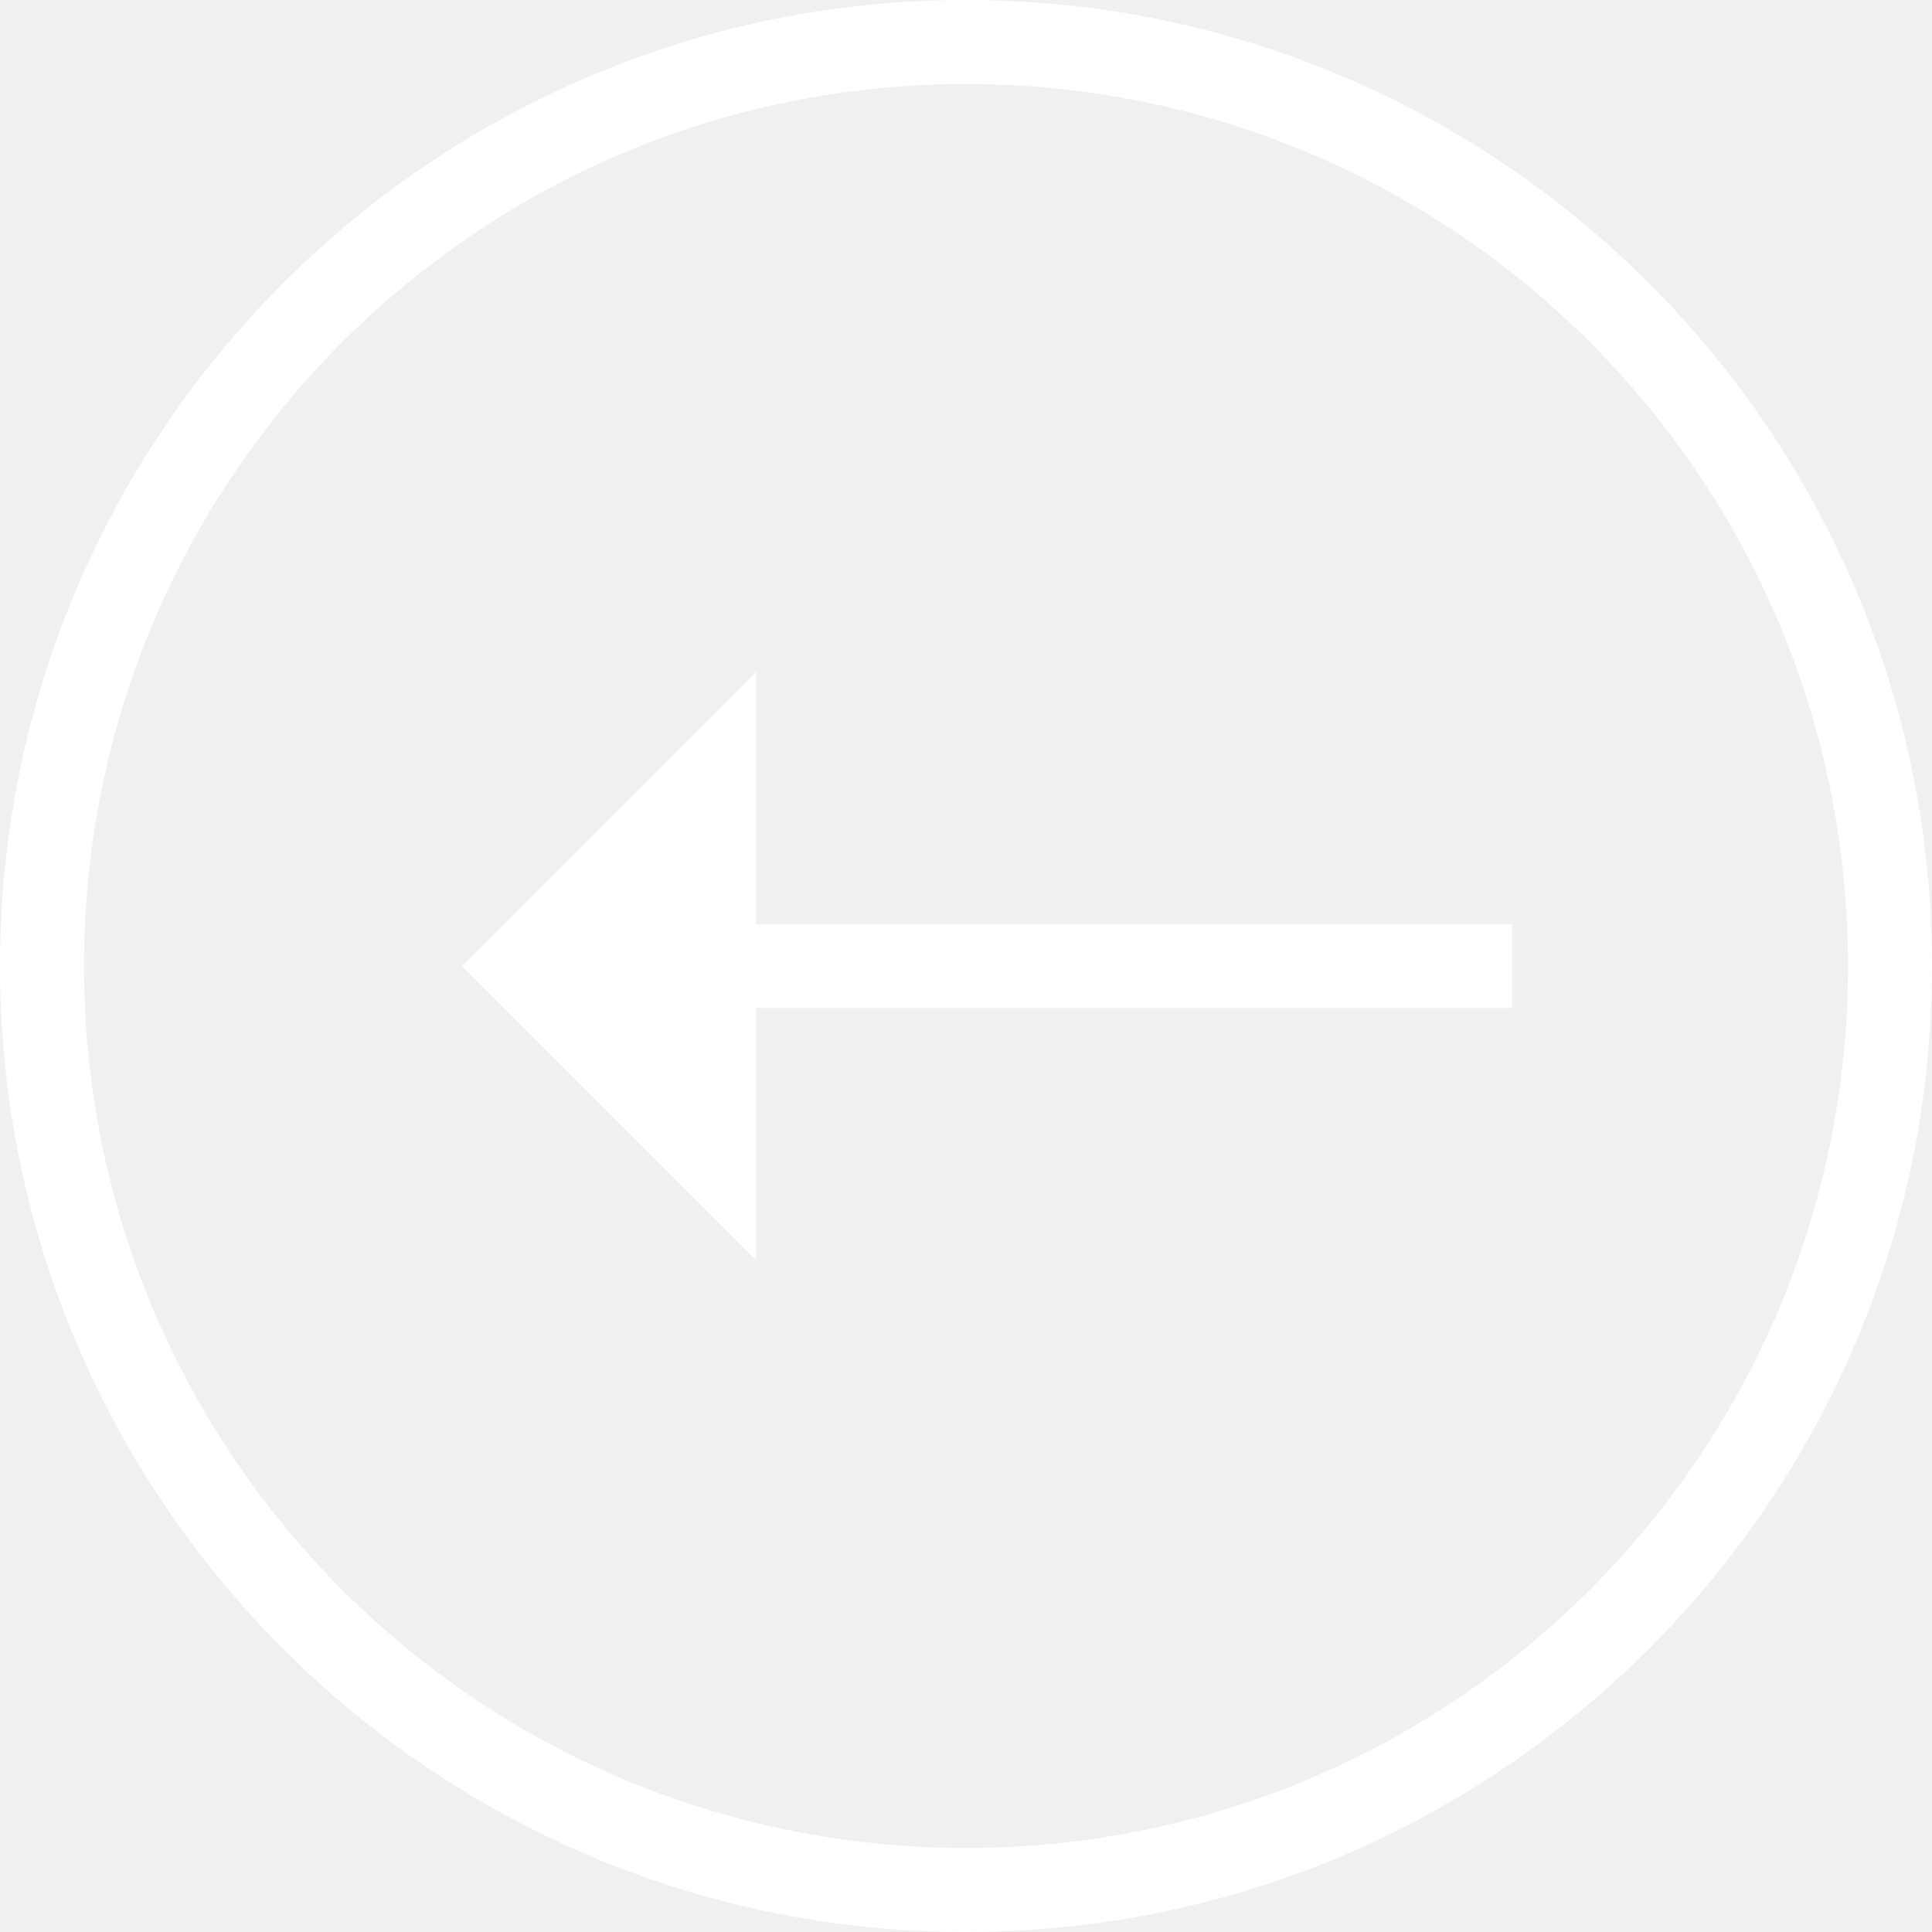
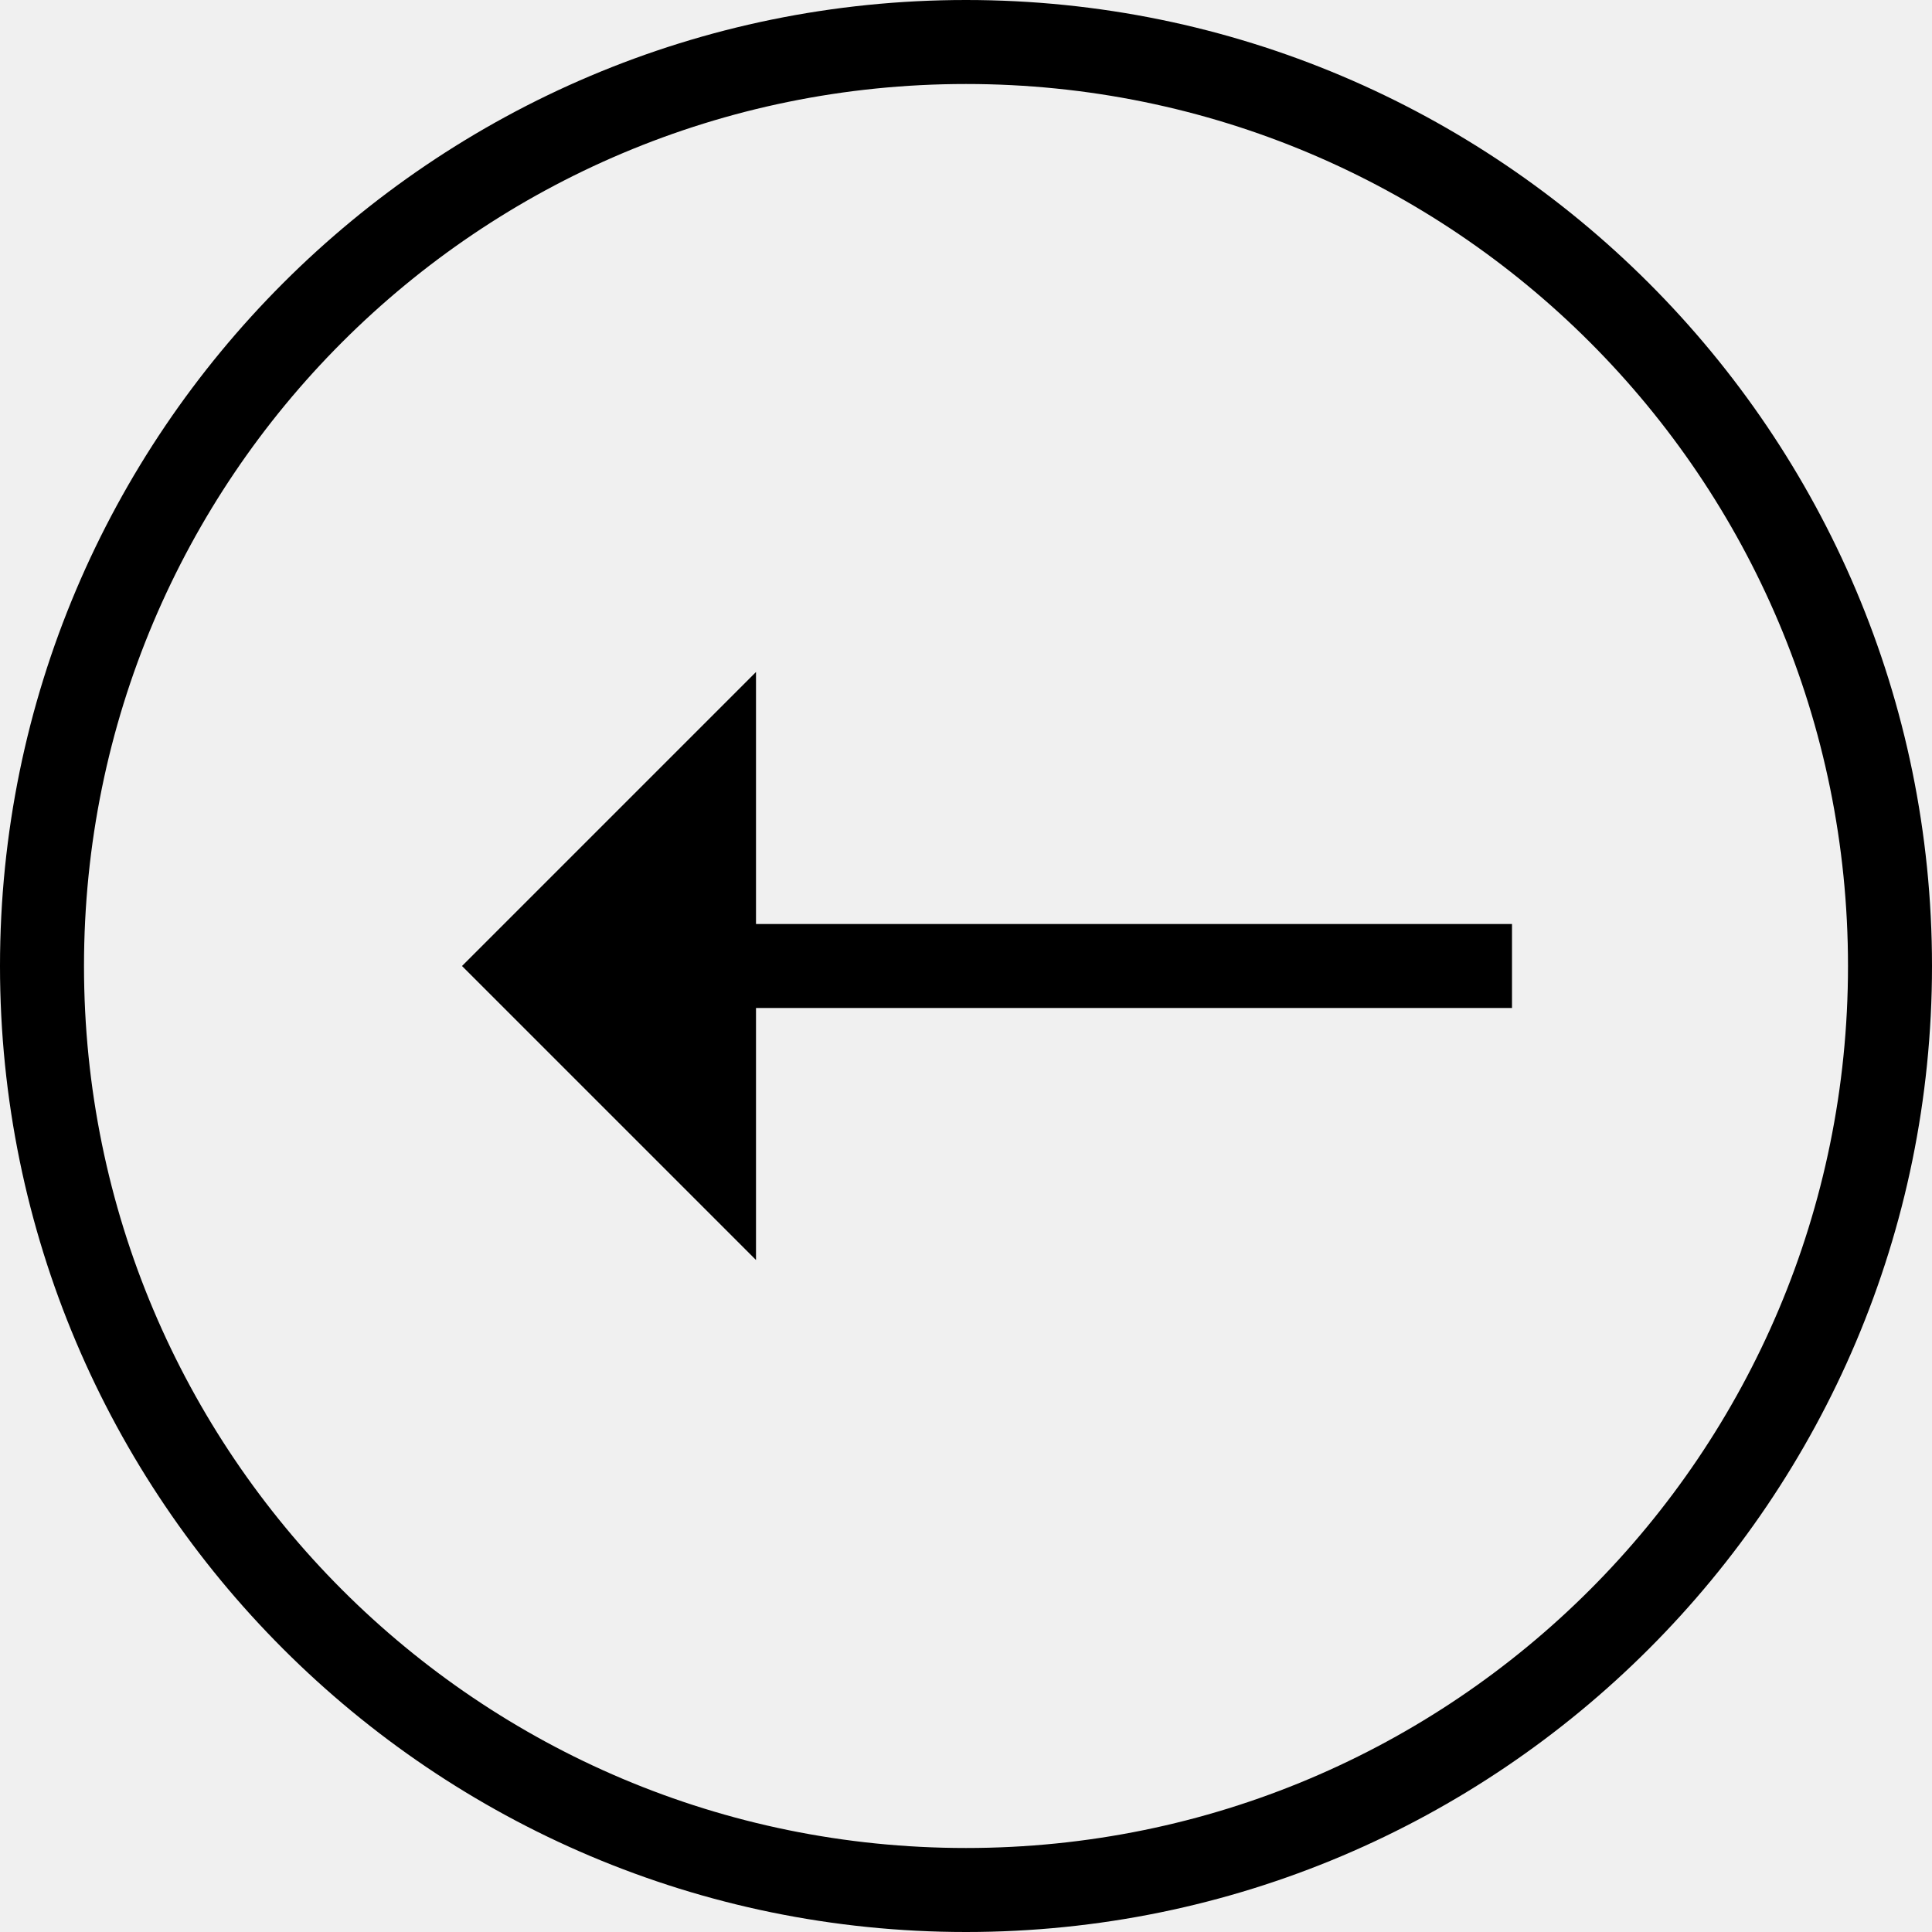
- <svg xmlns="http://www.w3.org/2000/svg" width="46" height="46" viewBox="0 0 46 46" fill="none">
-   <path fill-rule="evenodd" clip-rule="evenodd" d="M0 23C0 10.309 10.309 0 23 0C35.691 0 46 10.309 46 23C46 35.691 35.691 46 23 46C10.309 46 0 35.691 0 23ZM2 23C2 34.609 11.391 44 23 44C34.609 44 44 34.609 44 23C44 11.391 34.609 2 23 2C11.391 2 2 11.391 2 23ZM18 16L11 23L18 30L18 24L36 24V22L18 22V16Z" fill="white" />
+ <svg xmlns="http://www.w3.org/2000/svg" width="46" height="46" viewBox="0 0 46 46">
+   <path fill-rule="evenodd" clip-rule="evenodd" d="M0 23C0 10.309 10.309 0 23 0C35.691 0 46 10.309 46 23C46 35.691 35.691 46 23 46C10.309 46 0 35.691 0 23ZM2 23C2 34.609 11.391 44 23 44C34.609 44 44 34.609 44 23C44 11.391 34.609 2 23 2C11.391 2 2 11.391 2 23ZM18 16L11 23L18 30L18 24L36 24V22L18 22V16Z" />
</svg>
